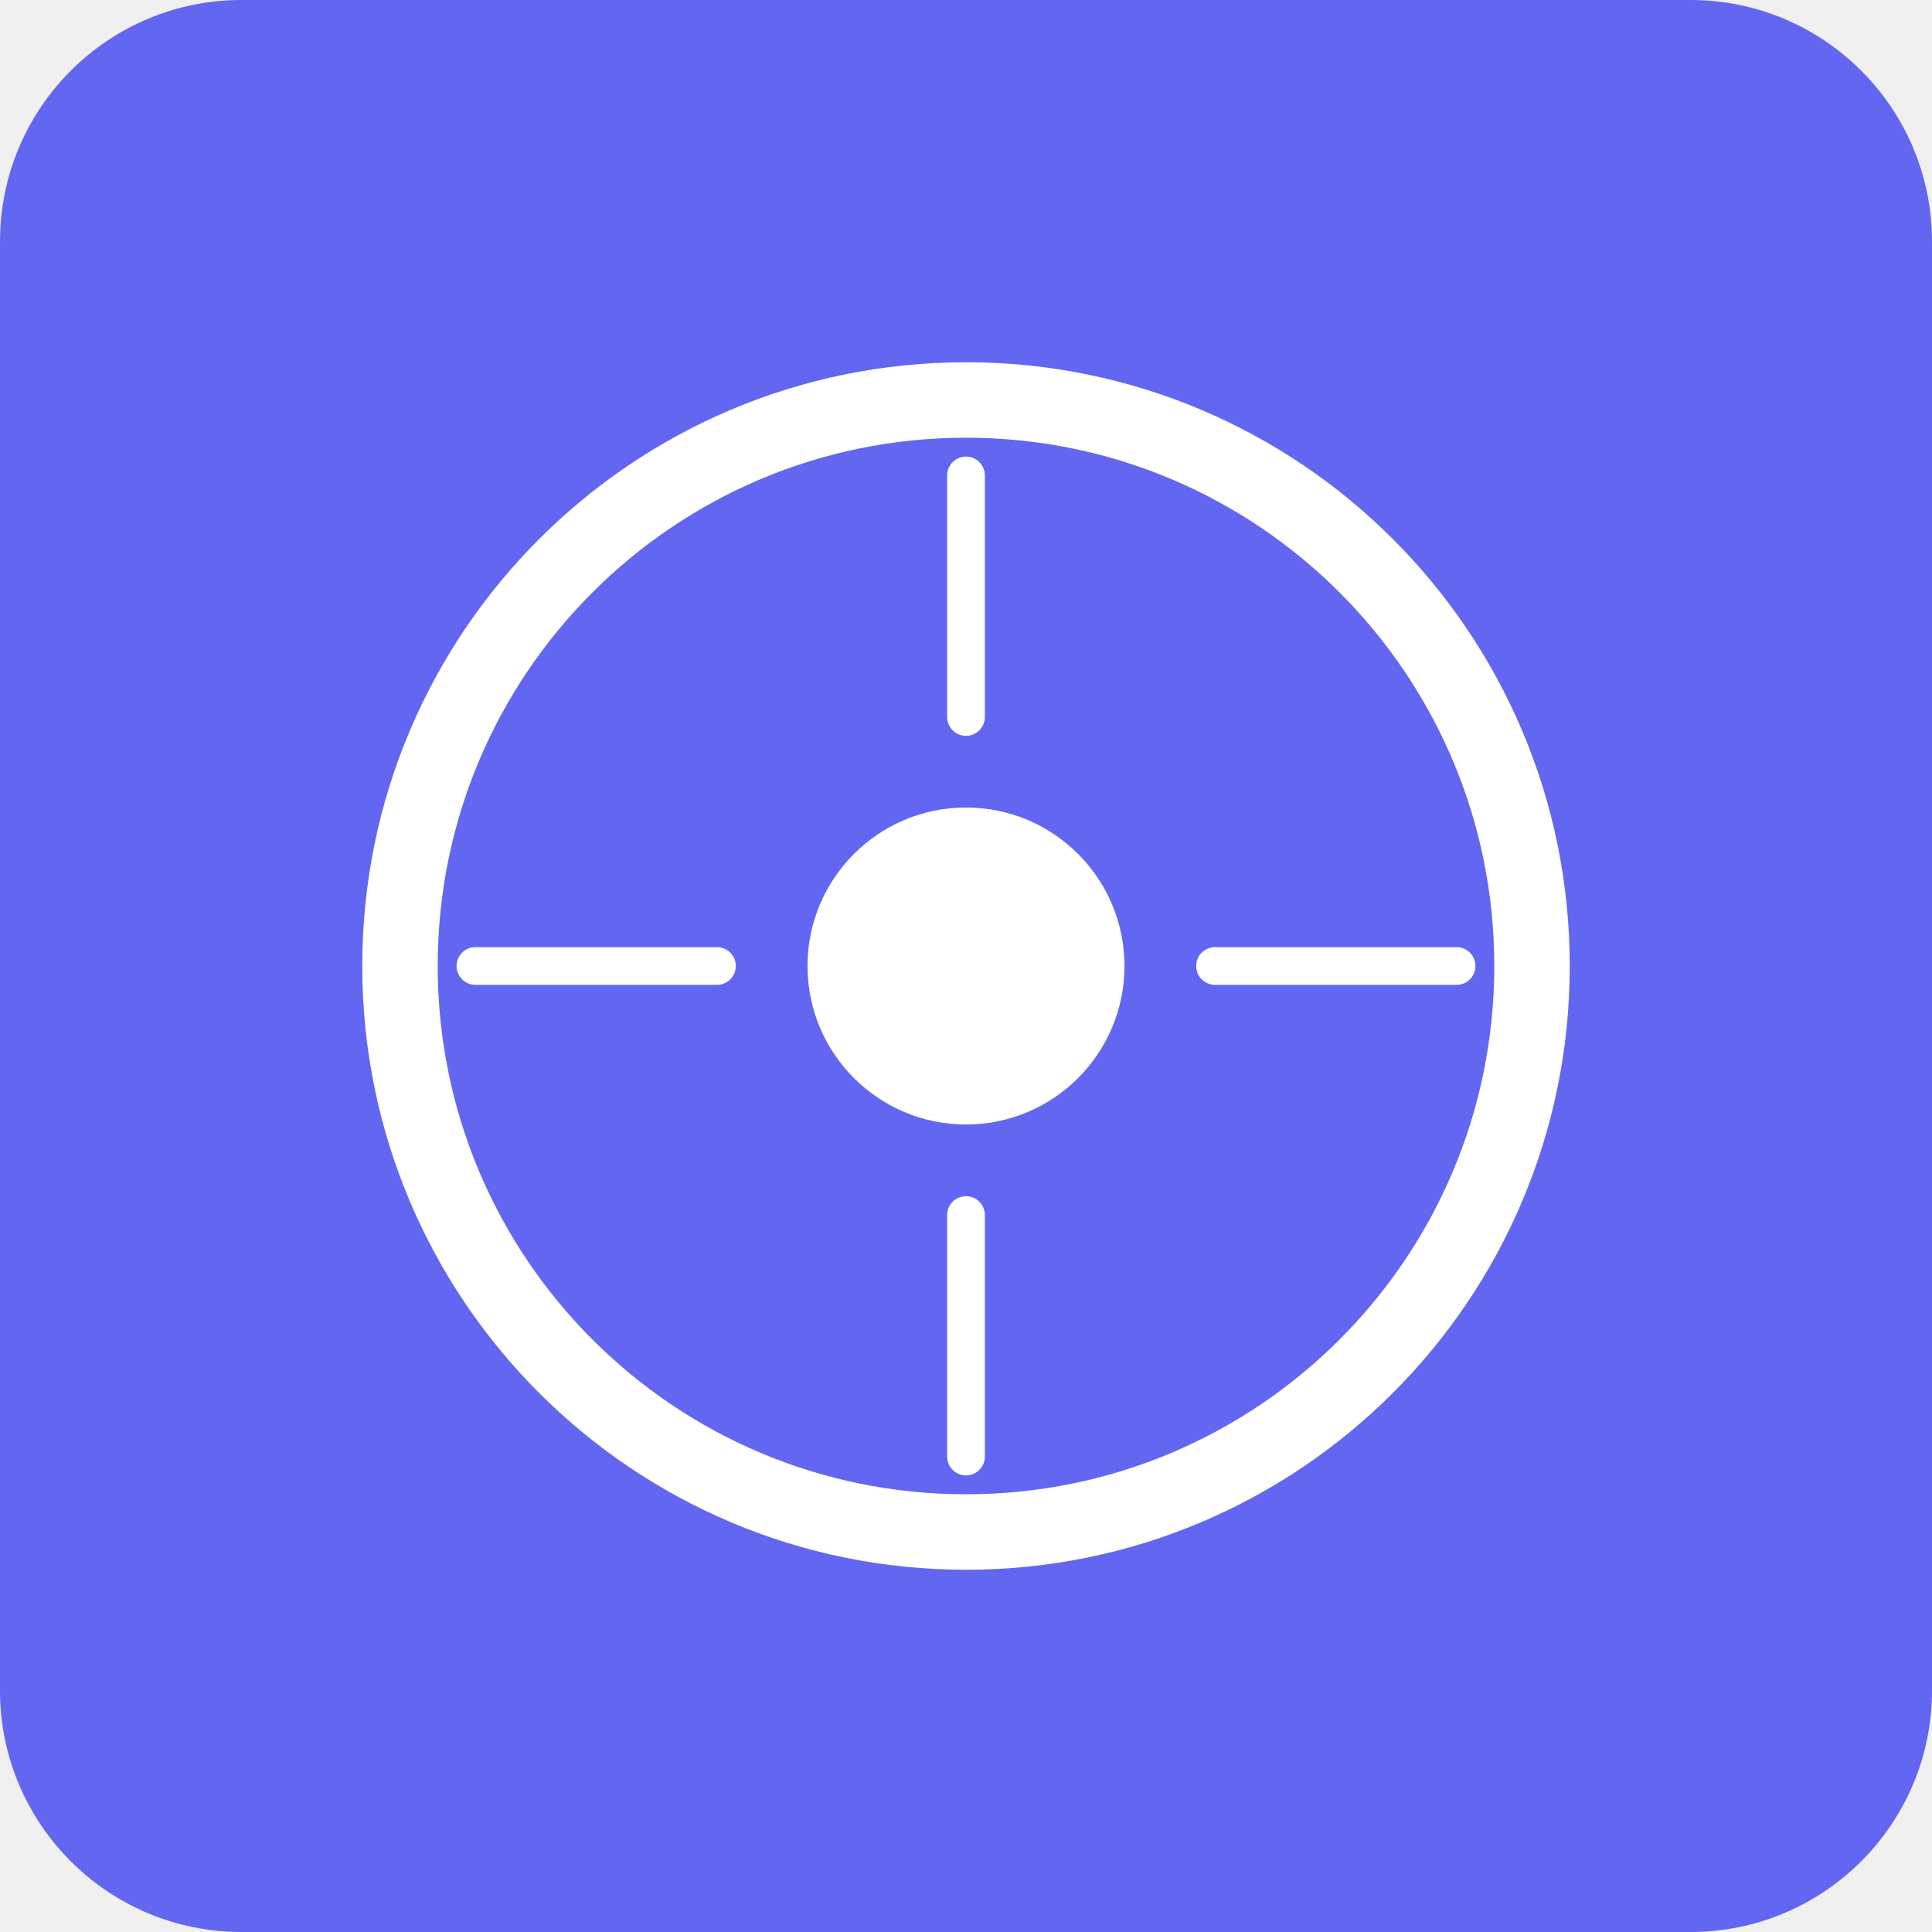
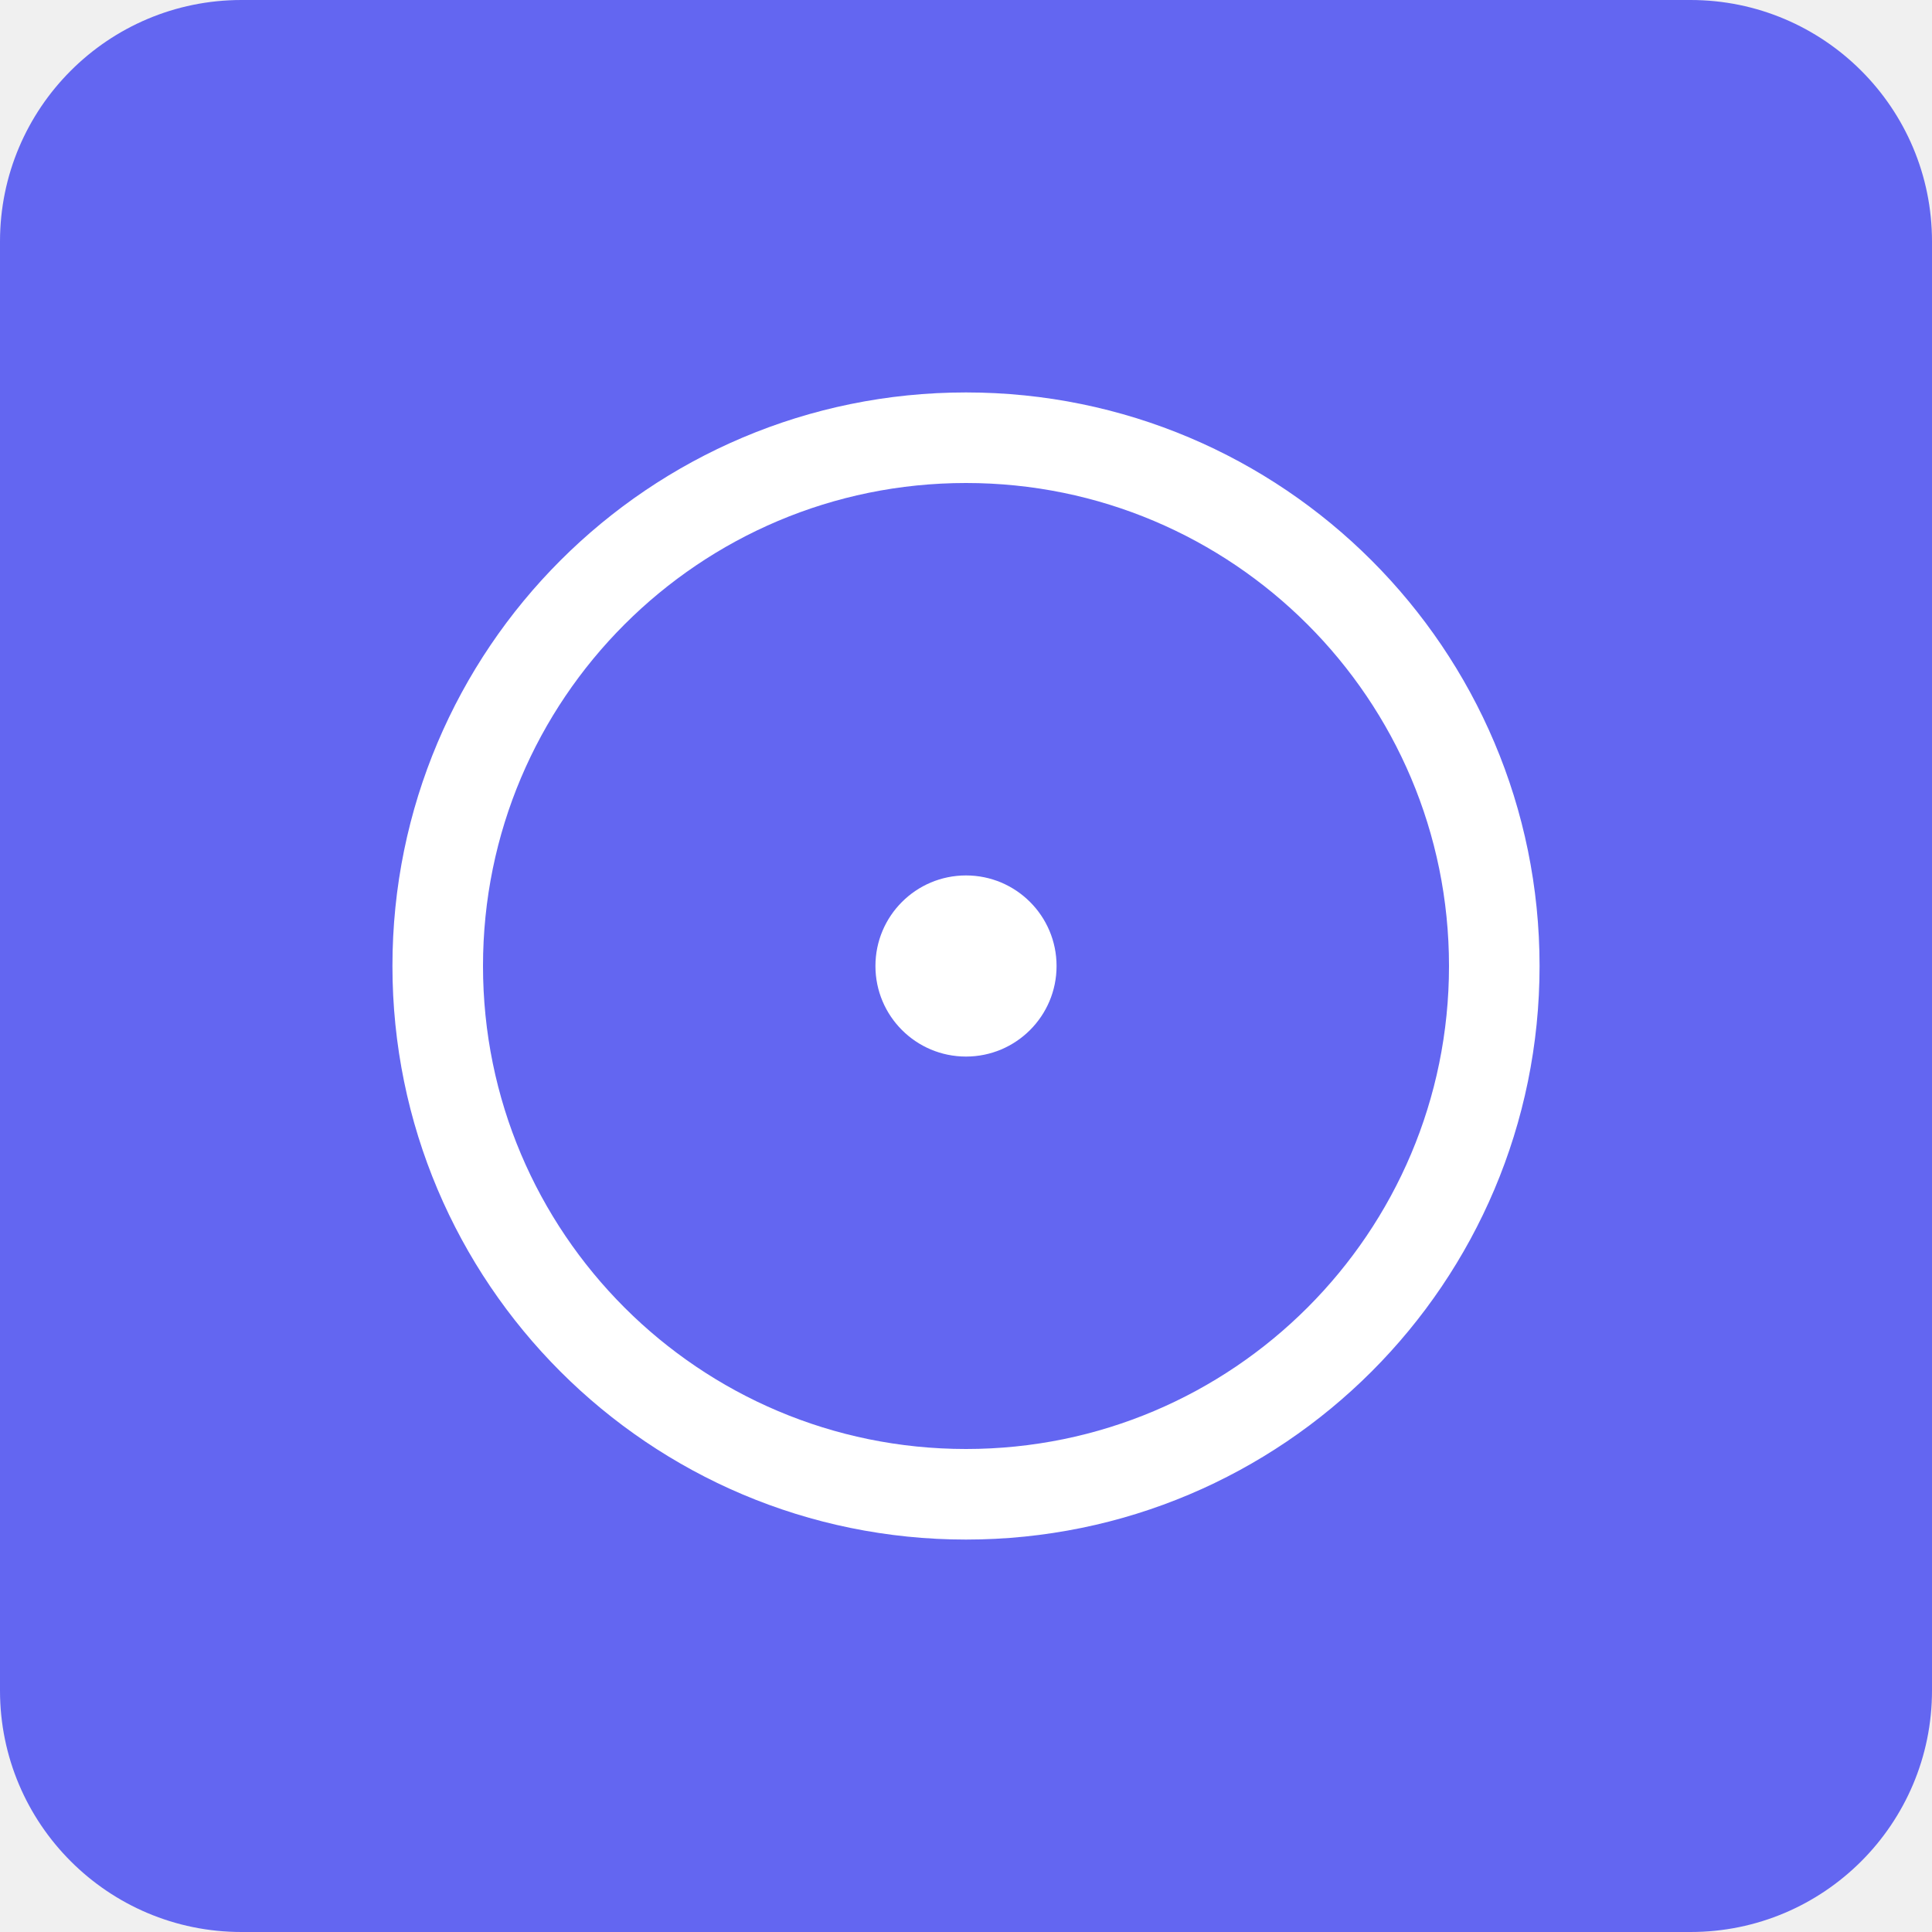
<svg xmlns="http://www.w3.org/2000/svg" width="512" height="512" viewBox="0 0 512 512" fill="none">
  <rect width="512" height="512" rx="64" fill="#6366f1" />
-   <circle cx="256" cy="256" r="150" stroke="white" stroke-width="20" fill="none" />
-   <circle cx="256" cy="256" r="42" fill="white" />
-   <line x1="256" y1="126" x2="256" y2="190" stroke="white" stroke-width="10" stroke-linecap="round" />
-   <line x1="256" y1="322" x2="256" y2="386" stroke="white" stroke-width="10" stroke-linecap="round" />
-   <line x1="126" y1="256" x2="190" y2="256" stroke="white" stroke-width="10" stroke-linecap="round" />
-   <line x1="322" y1="256" x2="386" y2="256" stroke="white" stroke-width="10" stroke-linecap="round" />
+   <circle cx="256" cy="256" r="140" stroke="white" stroke-width="24" fill="none" />
+   <circle cx="256" cy="256" r="24" fill="white" />
</svg>
